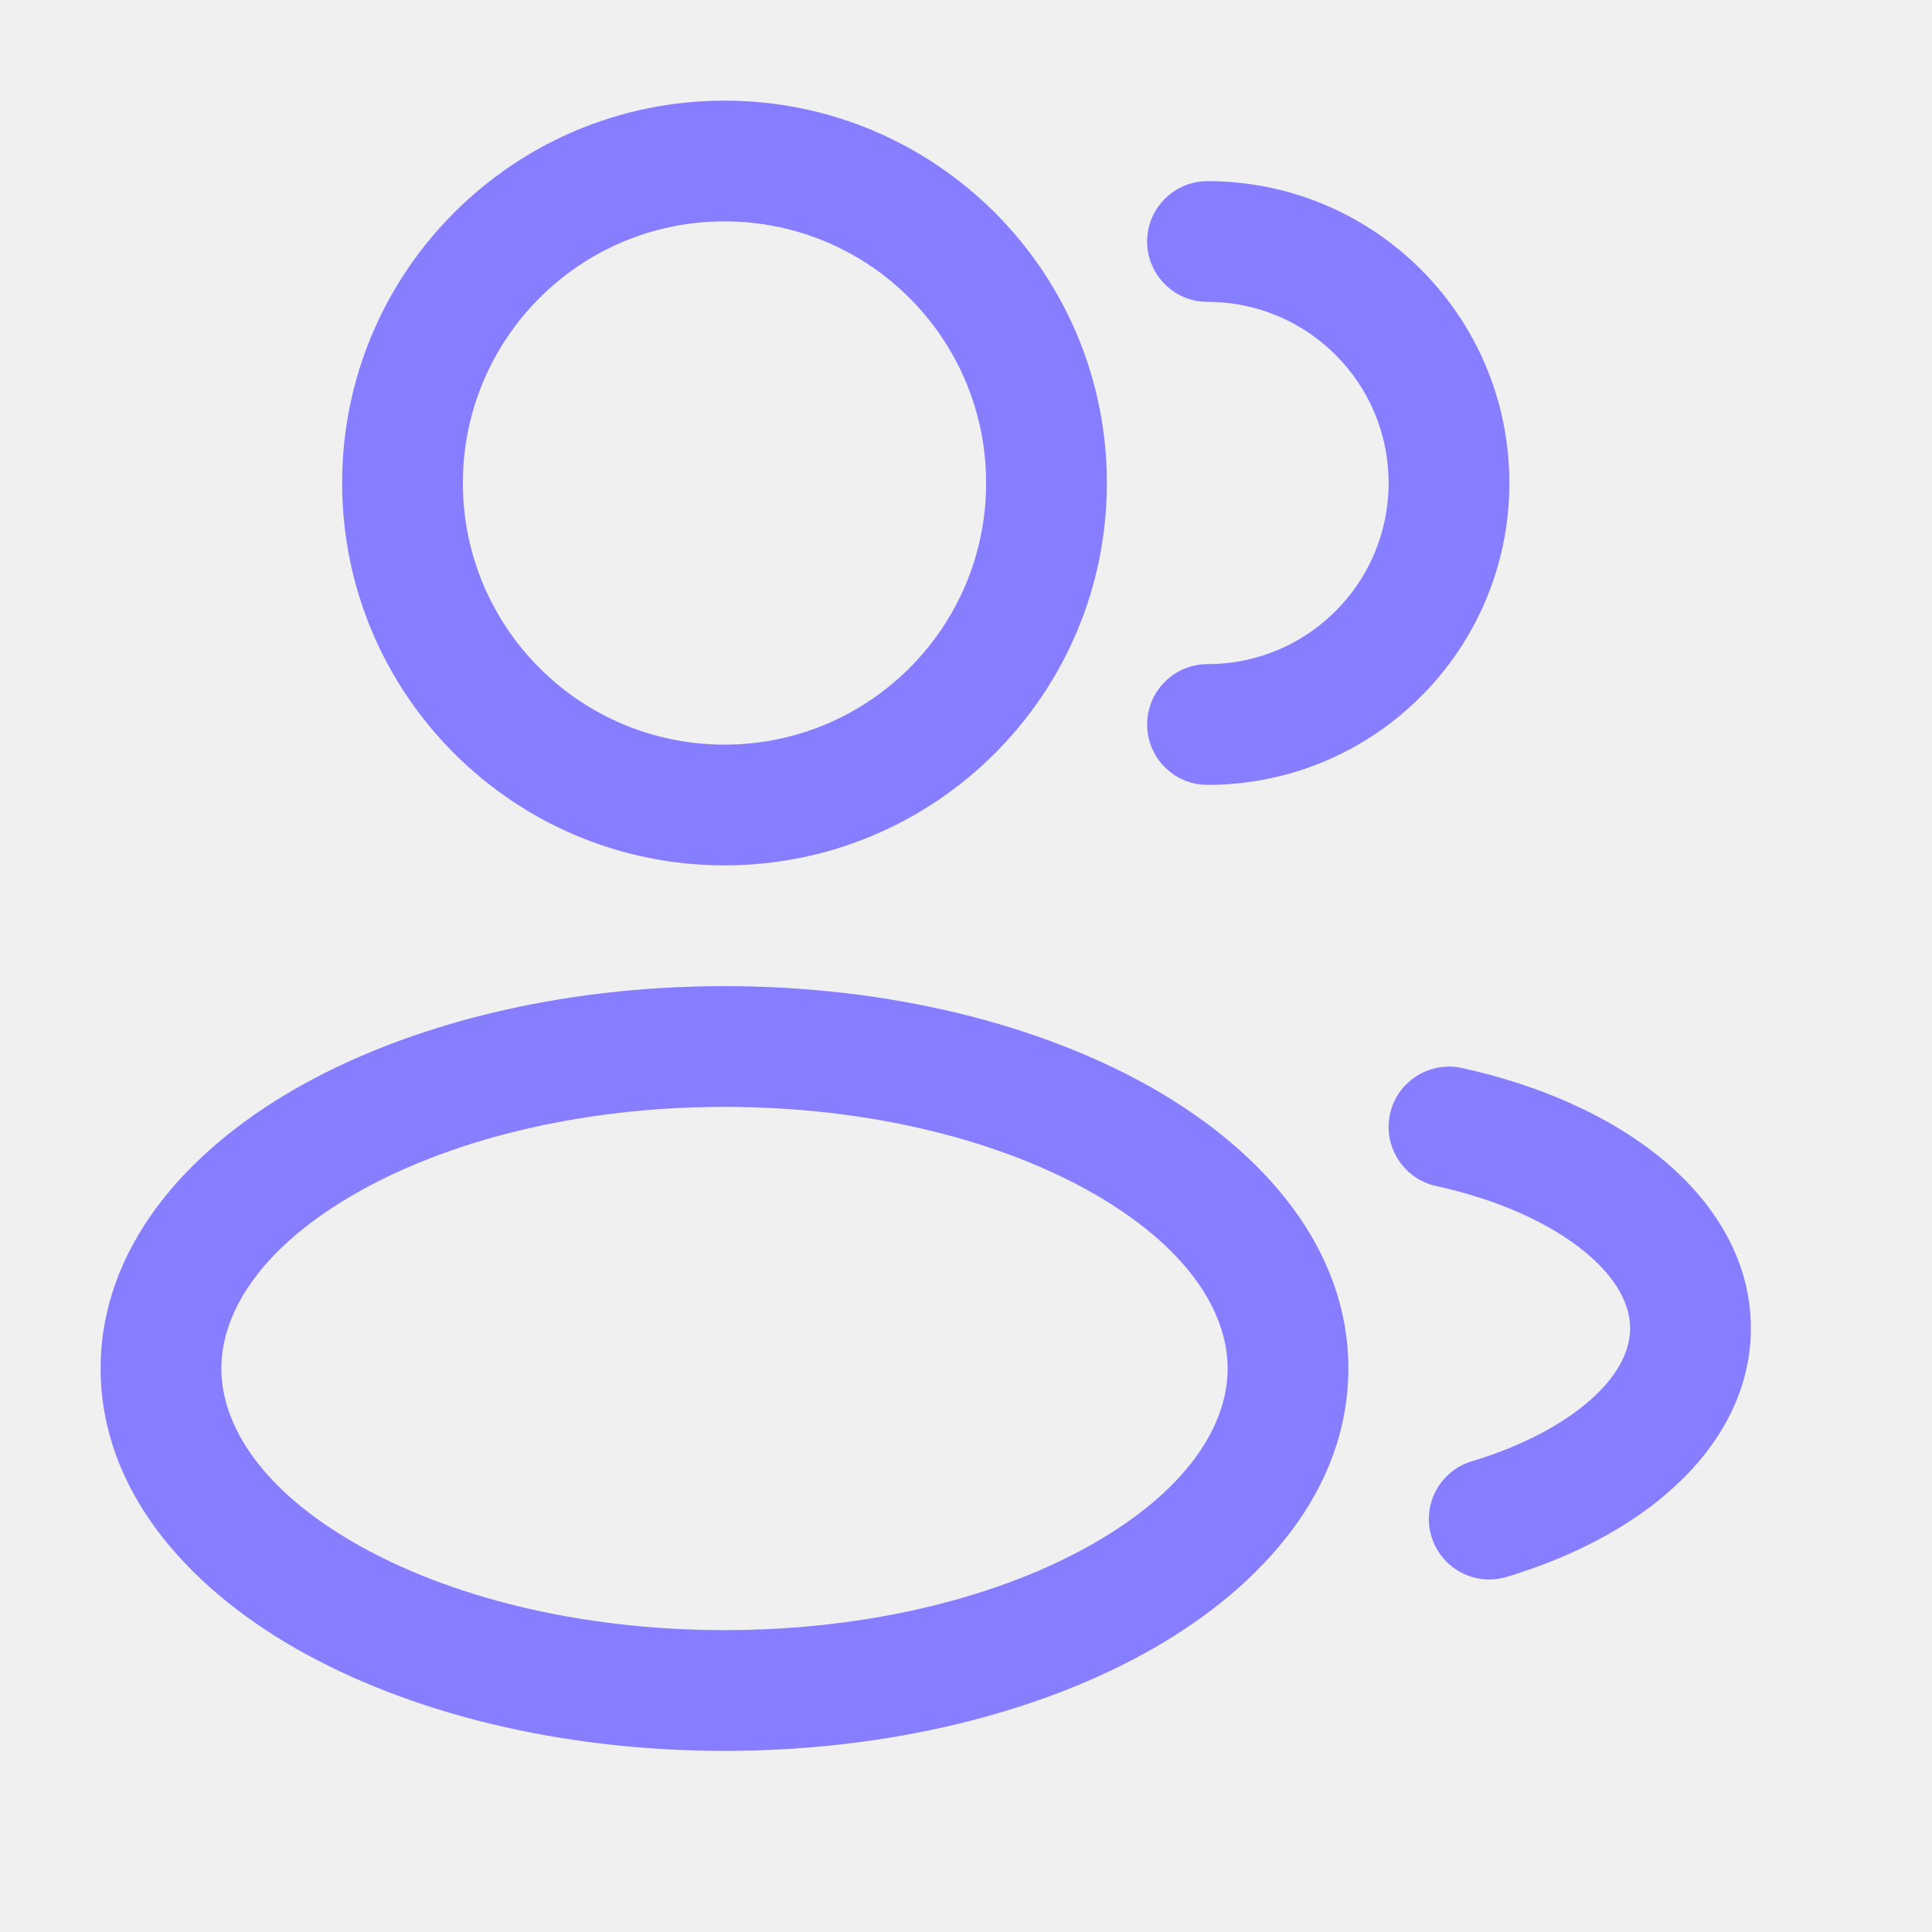
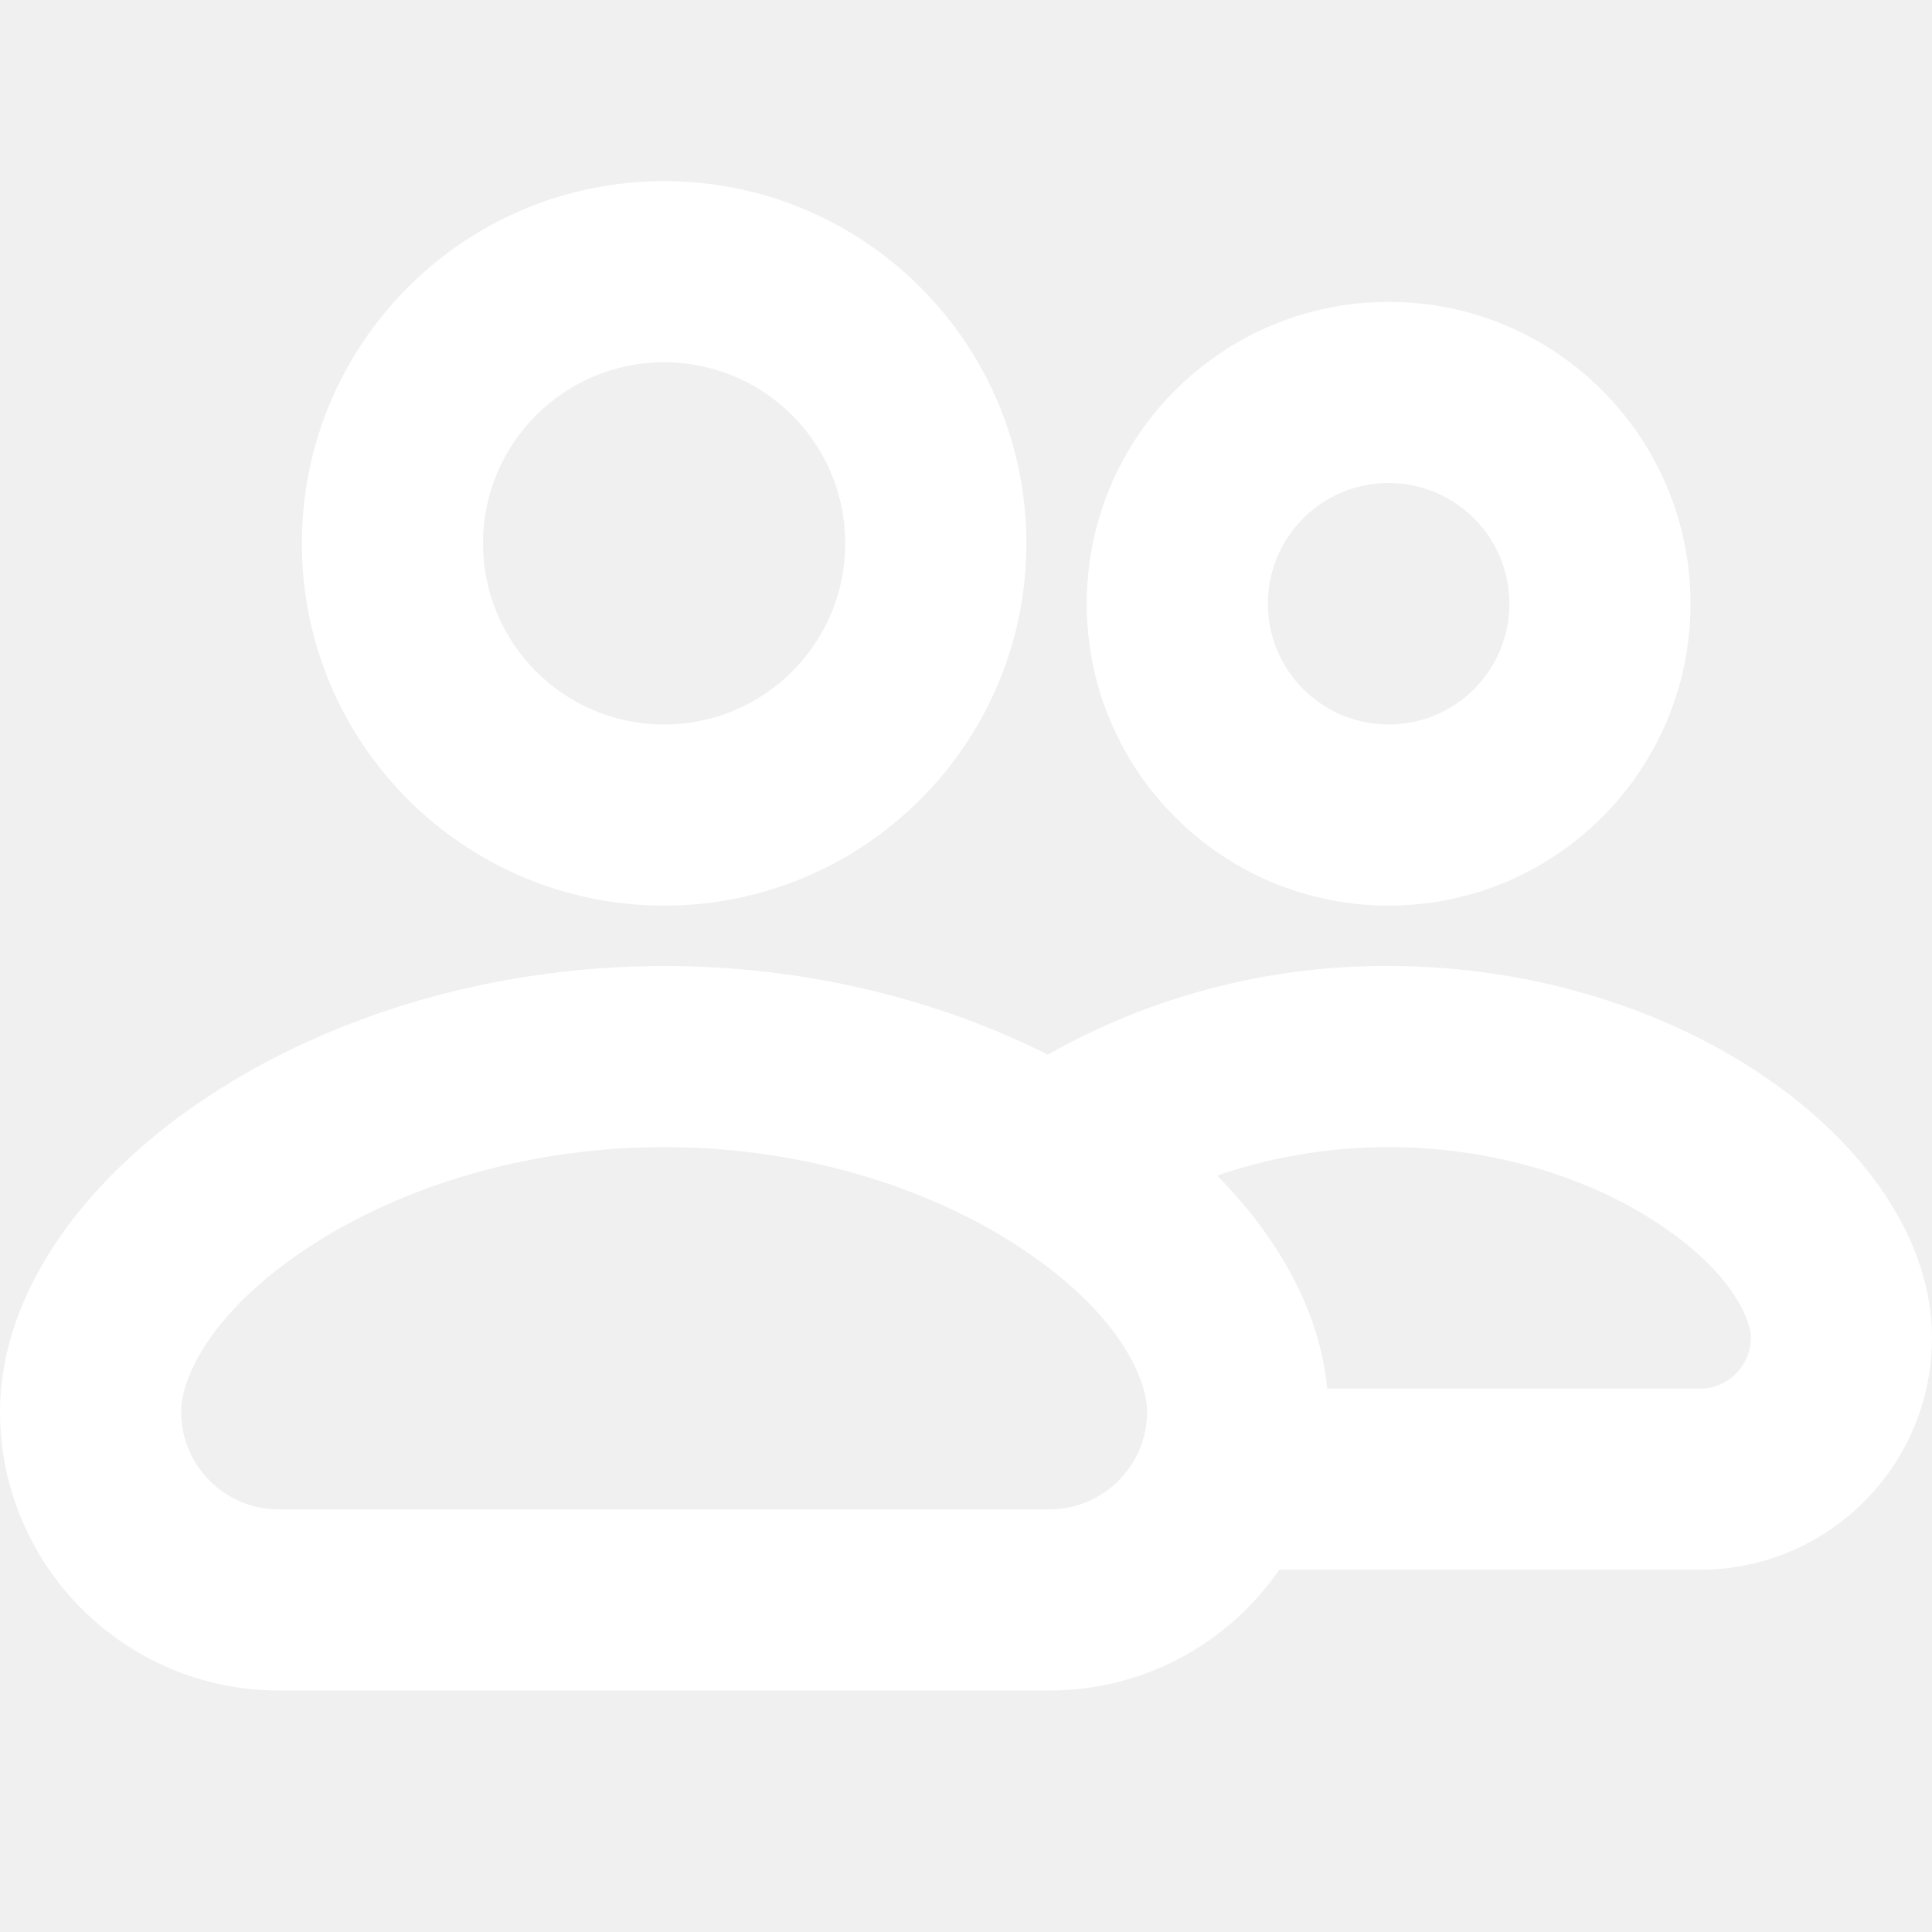
- <svg xmlns="http://www.w3.org/2000/svg" width="24" height="24" viewBox="0 0 24 24" fill="none">
-   <path fill-rule="evenodd" clip-rule="evenodd" d="M9 1.25C6.377 1.25 4.25 3.377 4.25 6C4.25 8.623 6.377 10.75 9 10.75C11.623 10.75 13.75 8.623 13.75 6C13.75 3.377 11.623 1.25 9 1.25ZM5.75 6C5.75 4.205 7.205 2.75 9 2.75C10.795 2.75 12.25 4.205 12.25 6C12.25 7.795 10.795 9.25 9 9.25C7.205 9.25 5.75 7.795 5.75 6Z" fill="#877EFF" />
-   <path d="M15 2.25C14.586 2.25 14.25 2.586 14.25 3C14.25 3.414 14.586 3.75 15 3.75C16.243 3.75 17.25 4.757 17.25 6C17.25 7.243 16.243 8.25 15 8.25C14.586 8.25 14.25 8.586 14.25 9C14.25 9.414 14.586 9.75 15 9.75C17.071 9.75 18.75 8.071 18.75 6C18.75 3.929 17.071 2.25 15 2.25Z" fill="#877EFF" />
-   <path fill-rule="evenodd" clip-rule="evenodd" d="M3.678 13.52C5.078 12.721 6.961 12.25 9 12.25C11.039 12.25 12.922 12.721 14.322 13.52C15.7 14.308 16.75 15.51 16.75 17C16.75 18.49 15.7 19.692 14.322 20.48C12.922 21.279 11.039 21.75 9 21.75C6.961 21.75 5.078 21.279 3.678 20.48C2.3 19.692 1.25 18.49 1.25 17C1.25 15.51 2.3 14.308 3.678 13.52ZM4.422 14.823C3.267 15.483 2.75 16.281 2.75 17C2.75 17.719 3.267 18.517 4.422 19.177C5.556 19.825 7.173 20.25 9 20.25C10.827 20.25 12.444 19.825 13.578 19.177C14.733 18.517 15.25 17.719 15.25 17C15.25 16.281 14.733 15.483 13.578 14.823C12.444 14.175 10.827 13.75 9 13.75C7.173 13.75 5.556 14.175 4.422 14.823Z" fill="#877EFF" />
-   <path d="M18.161 13.267C17.756 13.179 17.356 13.435 17.267 13.839C17.179 14.244 17.435 14.644 17.839 14.733C18.632 14.906 19.265 15.205 19.683 15.547C20.101 15.889 20.25 16.224 20.25 16.5C20.25 16.751 20.129 17.045 19.797 17.354C19.462 17.665 18.948 17.952 18.284 18.152C17.887 18.272 17.662 18.69 17.782 19.087C17.901 19.483 18.32 19.708 18.716 19.589C19.539 19.341 20.274 18.958 20.818 18.453C21.364 17.946 21.75 17.279 21.75 16.5C21.75 15.635 21.276 14.912 20.633 14.386C19.989 13.859 19.122 13.478 18.161 13.267Z" fill="#877EFF" />
+ <svg xmlns="http://www.w3.org/2000/svg" width="32" height="32" fill="none" viewBox="0 0 16 16">
+   <path fill="white" fill-rule="evenodd" d="M5.5 6a1.5 1.5 0 1 0 0-3 1.5 1.5 0 0 0 0 3m0 1.5a3 3 0 1 0 0-6 3 3 0 0 0 0 6m-3.029 2.886c-.777.54-.971 1.063-.971 1.306 0 .446.362.808.808.808h6.384a.81.81 0 0 0 .808-.808c0-.244-.194-.767-.971-1.306C7.792 9.875 6.719 9.5 5.5 9.5s-2.292.375-3.029.886M0 11.692C0 9.846 2.475 8 5.5 8c1.18 0 2.278.281 3.177.734A5.67 5.67 0 0 1 11.5 8c2.475 0 4.5 1.538 4.5 3.077A1.923 1.923 0 0 1 14.077 13h-3.483c-.416.604-1.113 1-1.902 1H2.308A2.31 2.31 0 0 1 0 11.692m10.991-.192h3.086c.234 0 .423-.19.423-.423 0-.103-.096-.472-.688-.89-.554-.393-1.375-.687-2.312-.687-.517 0-.999.09-1.42.236.526.534.854 1.146.911 1.764M12.5 5a1 1 0 1 1-2 0 1 1 0 0 1 2 0M14 5a2.5 2.5 0 1 1-5 0 2.5 2.5 0 0 1 5 0" clip-rule="evenodd" />
</svg>
